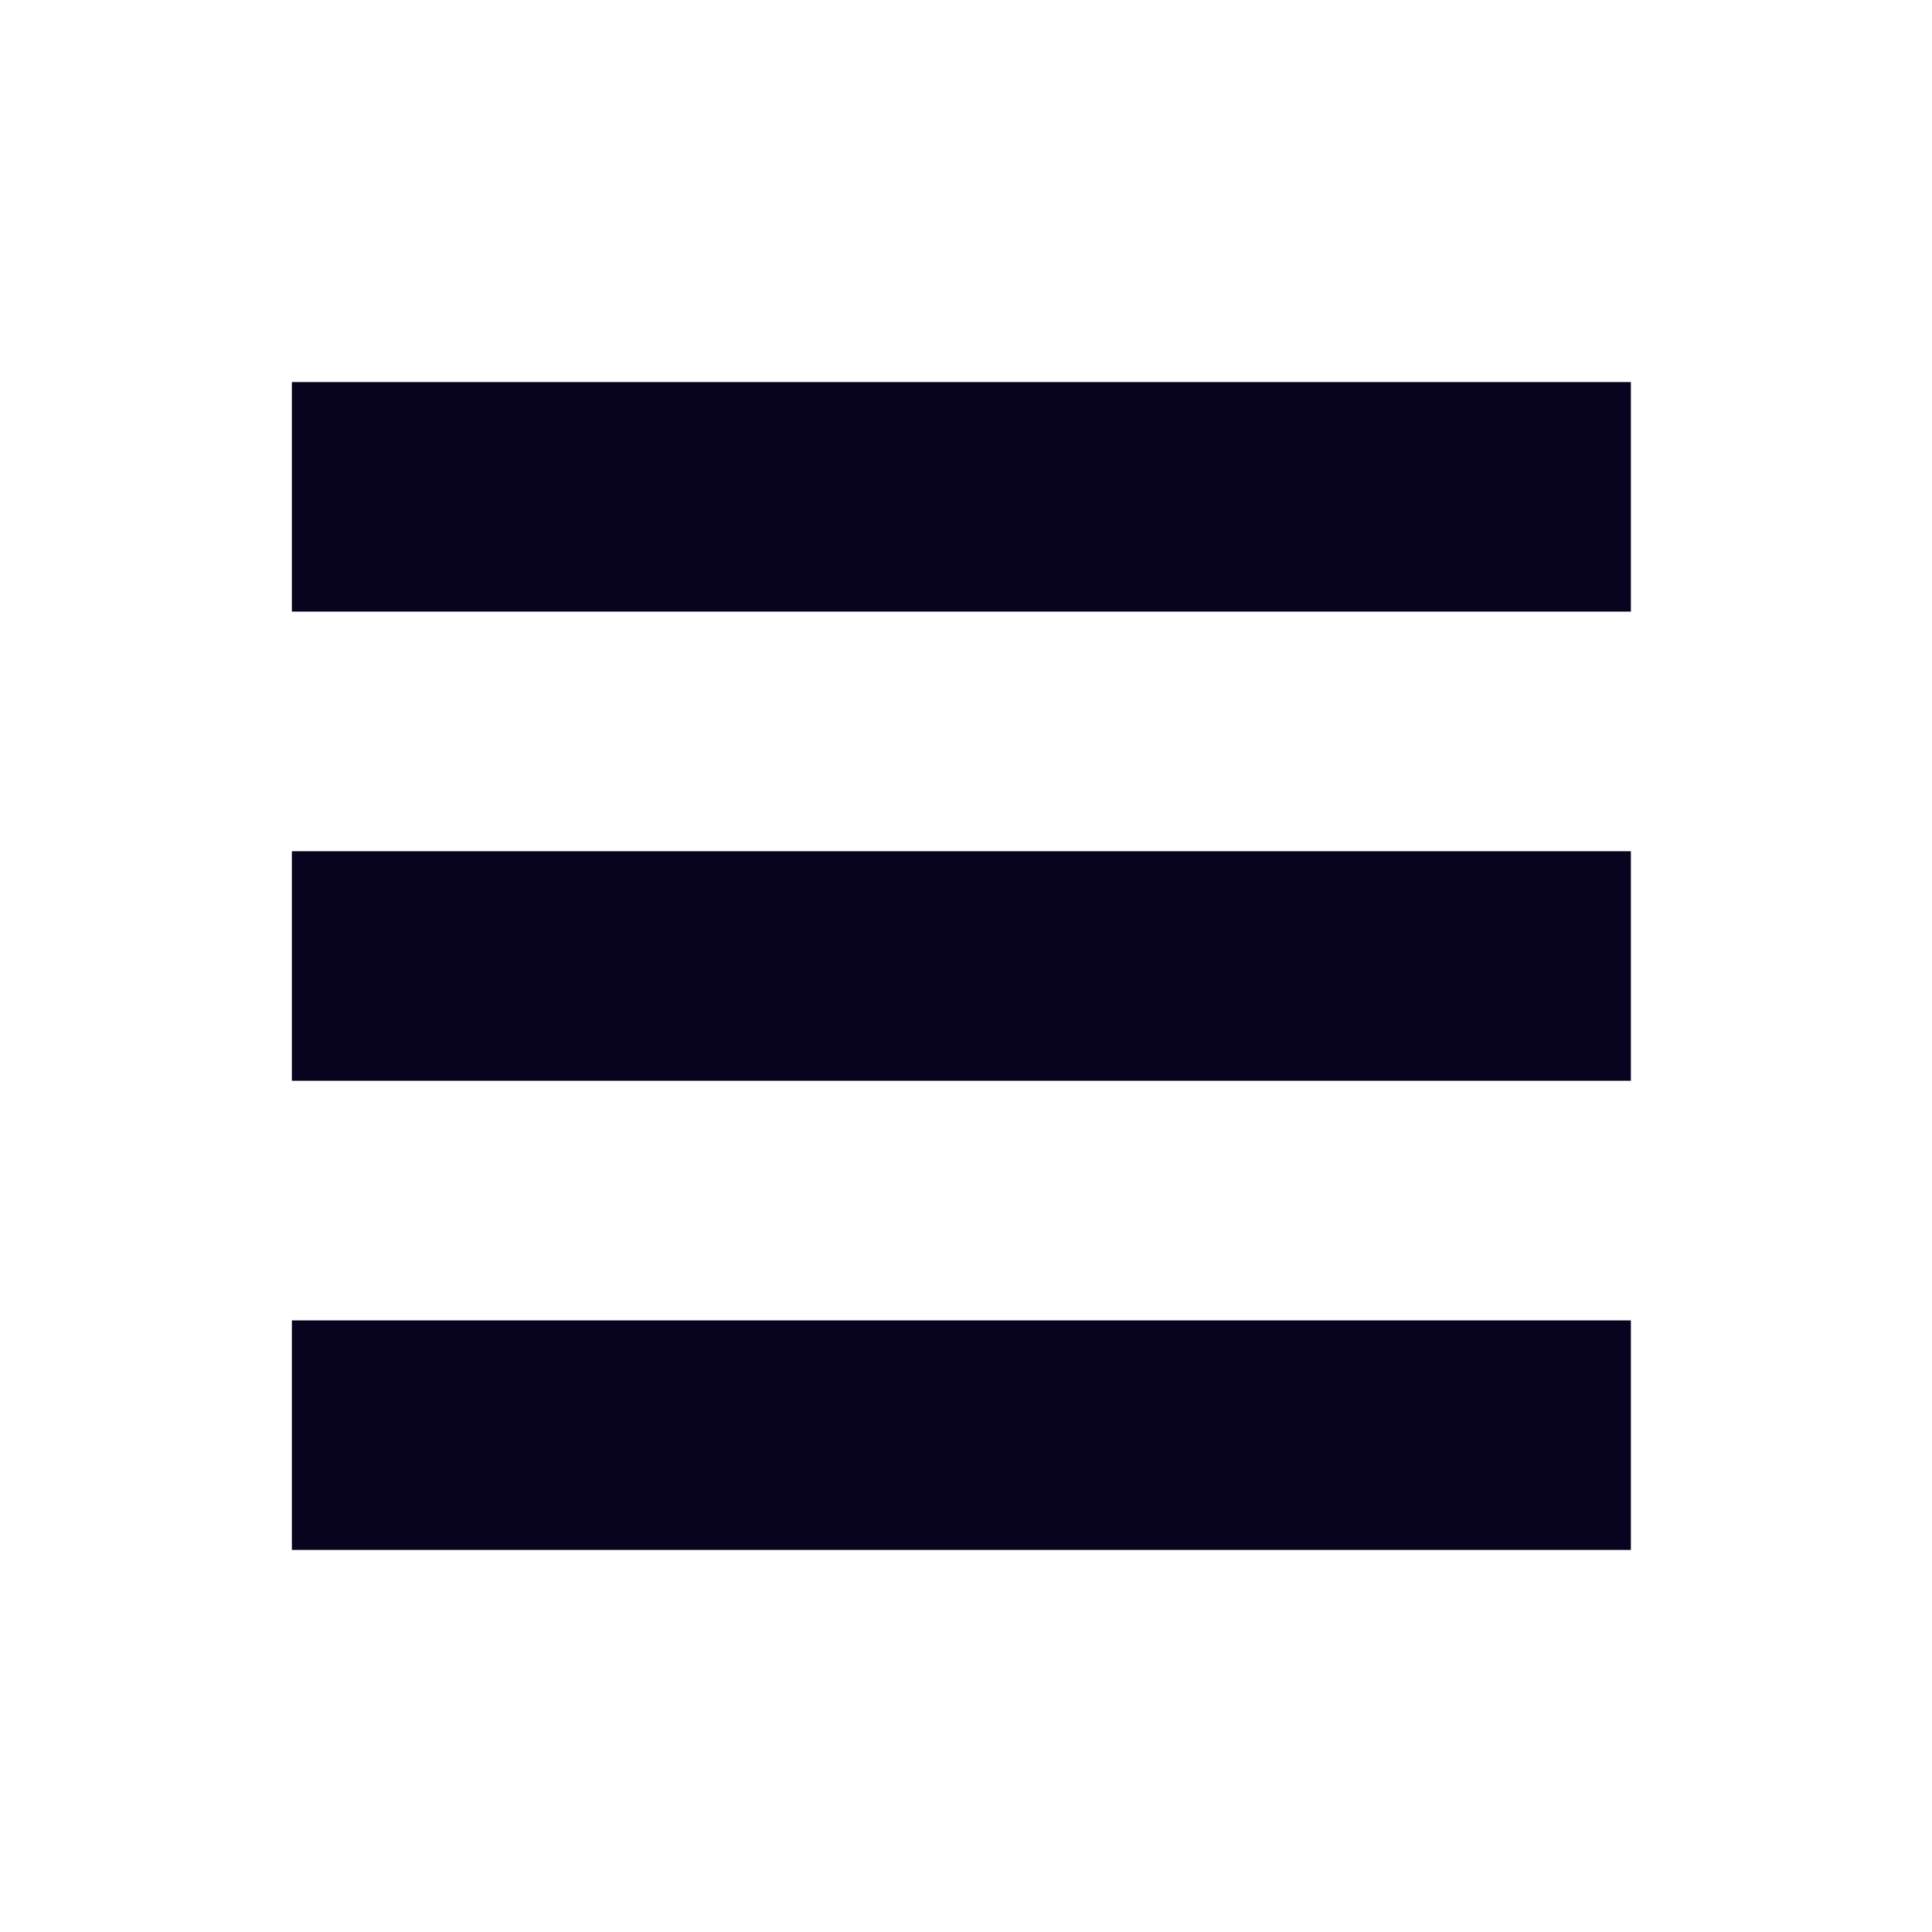
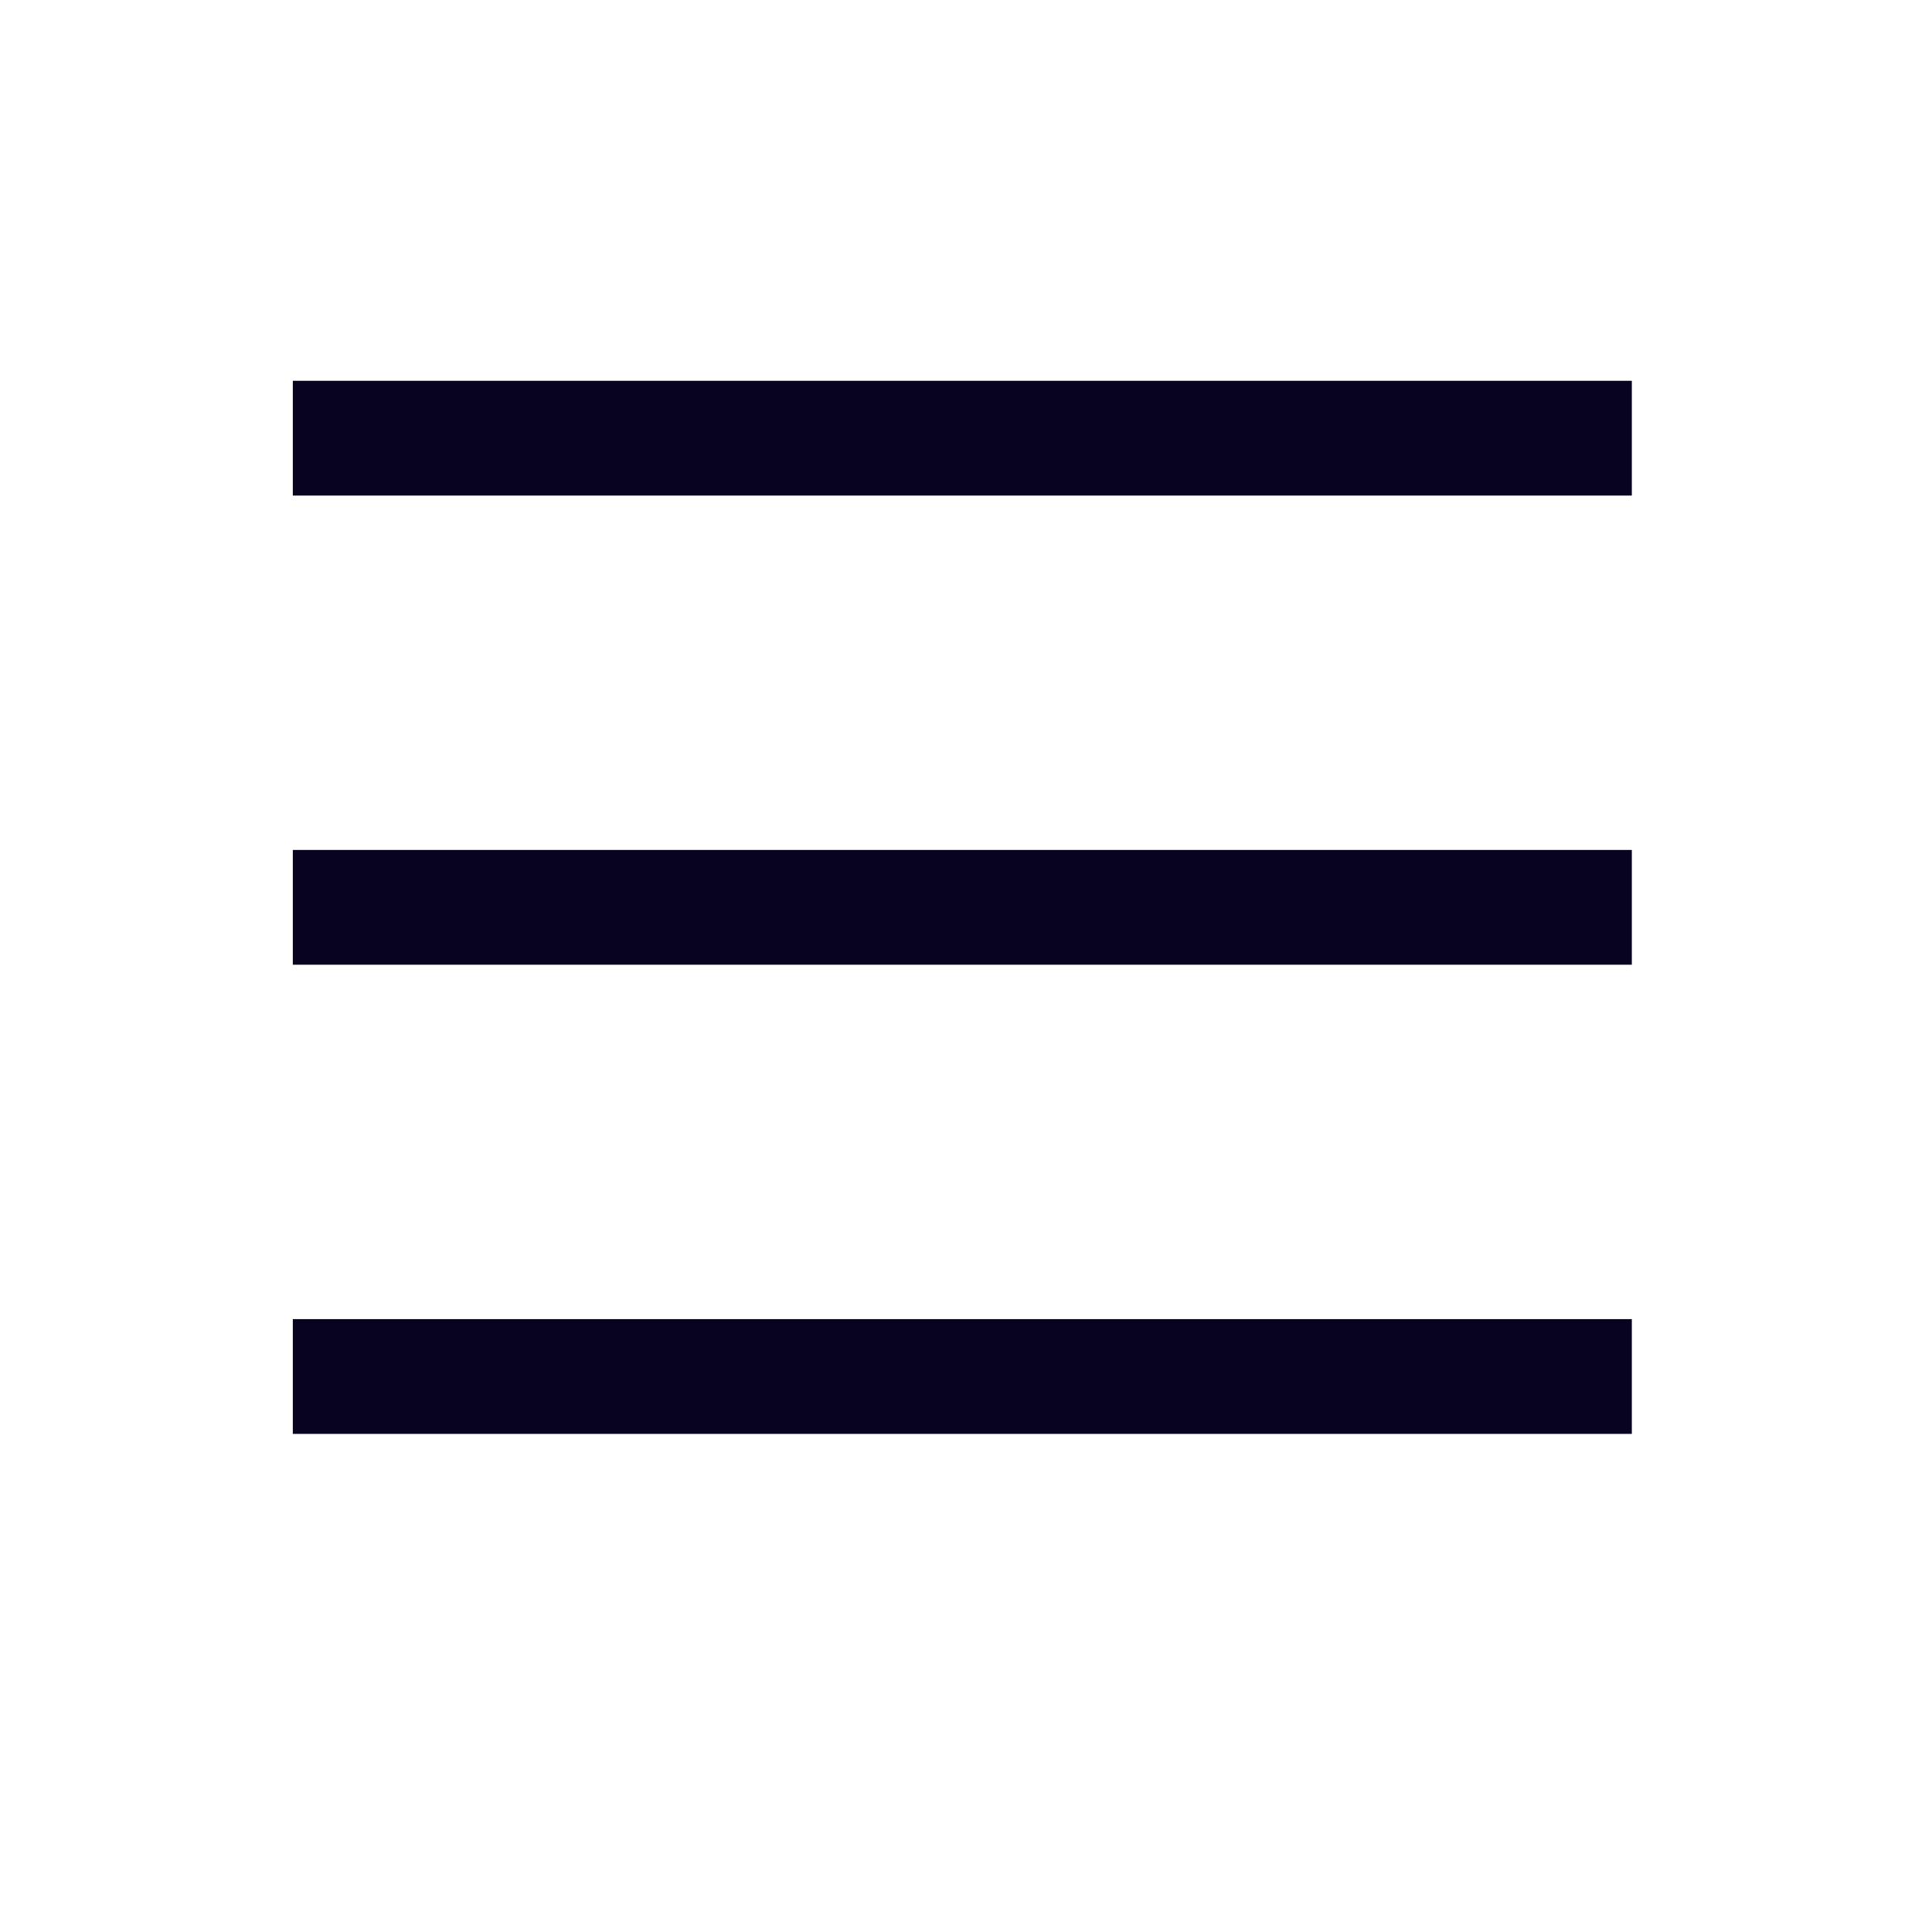
<svg xmlns="http://www.w3.org/2000/svg" width="101" height="101" viewBox="0 0 101 101" fill="none">
-   <rect x="15.258" y="19.973" width="70" height="12" fill="#08031F" />
-   <rect x="15.258" y="44.5" width="70" height="12" fill="#08031F" />
-   <rect x="15.258" y="69.027" width="70" height="12" fill="#08031F" />
+   <rect x="15.308" y="19.907" width="70" height="6" fill="#08031F" />
+   <rect x="15.308" y="44.433" width="70" height="6" fill="#08031F" />
+   <rect x="15.308" y="68.96" width="70" height="6" fill="#08031F" />
</svg>
